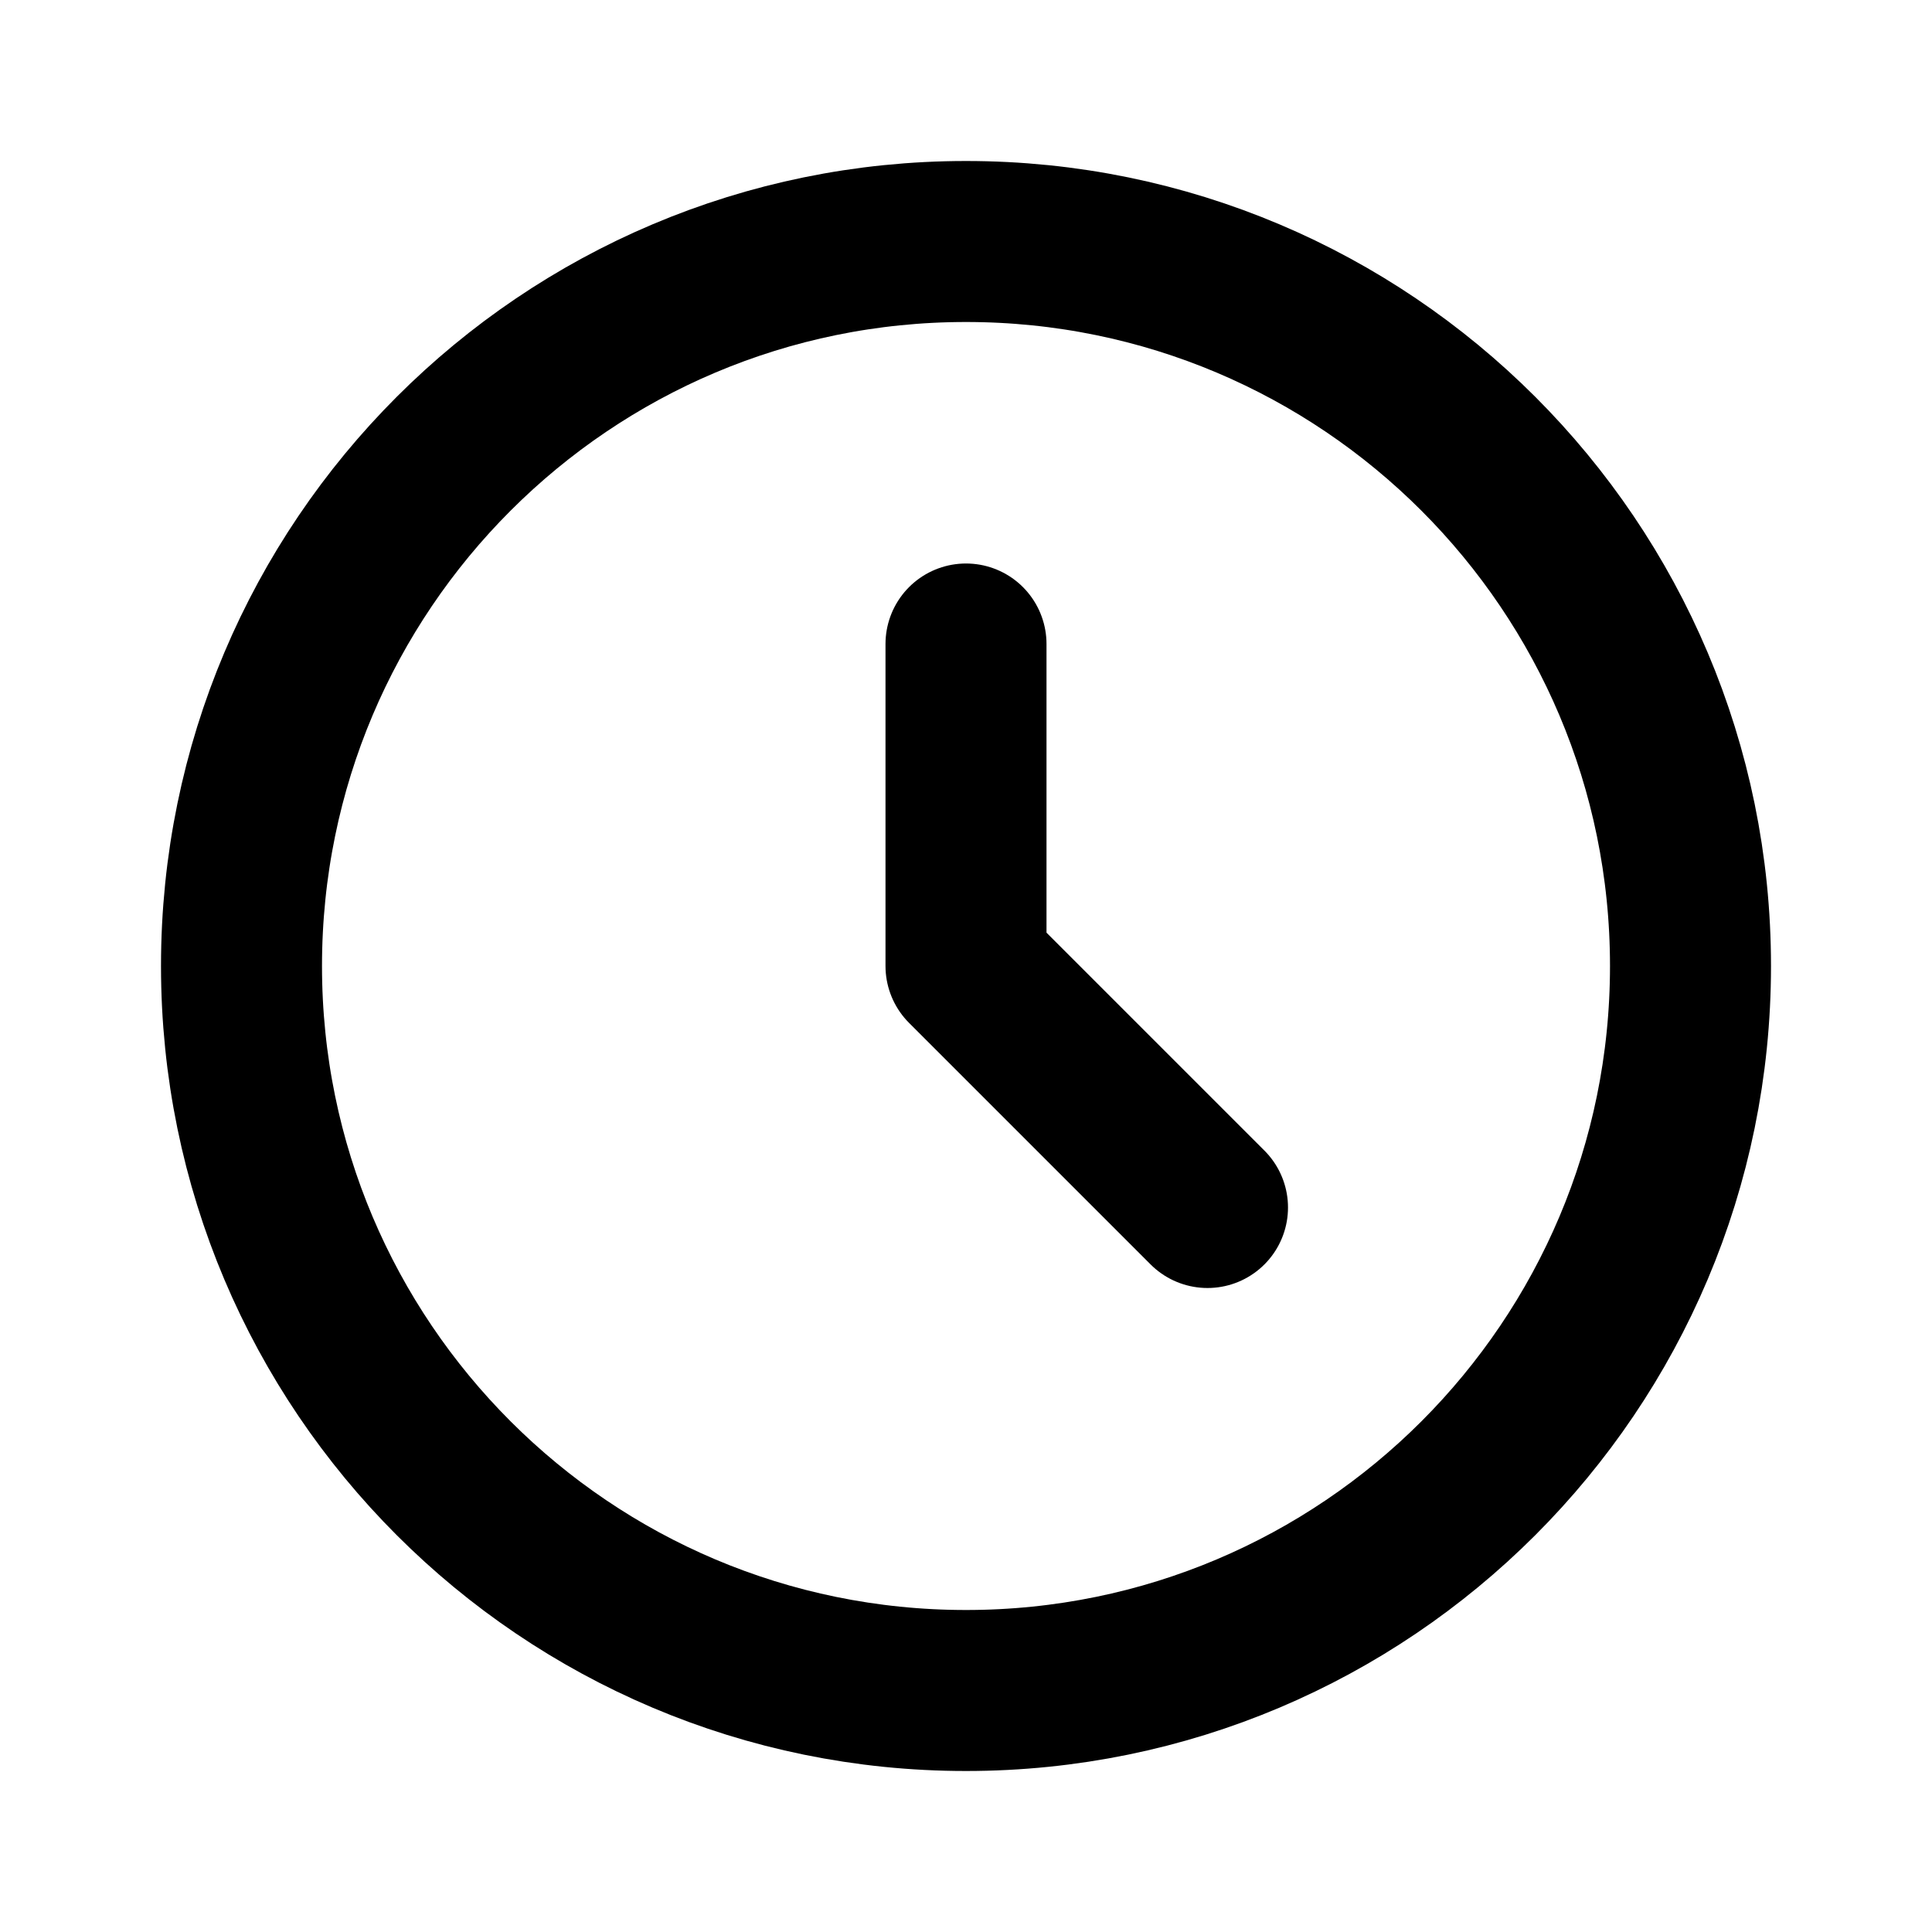
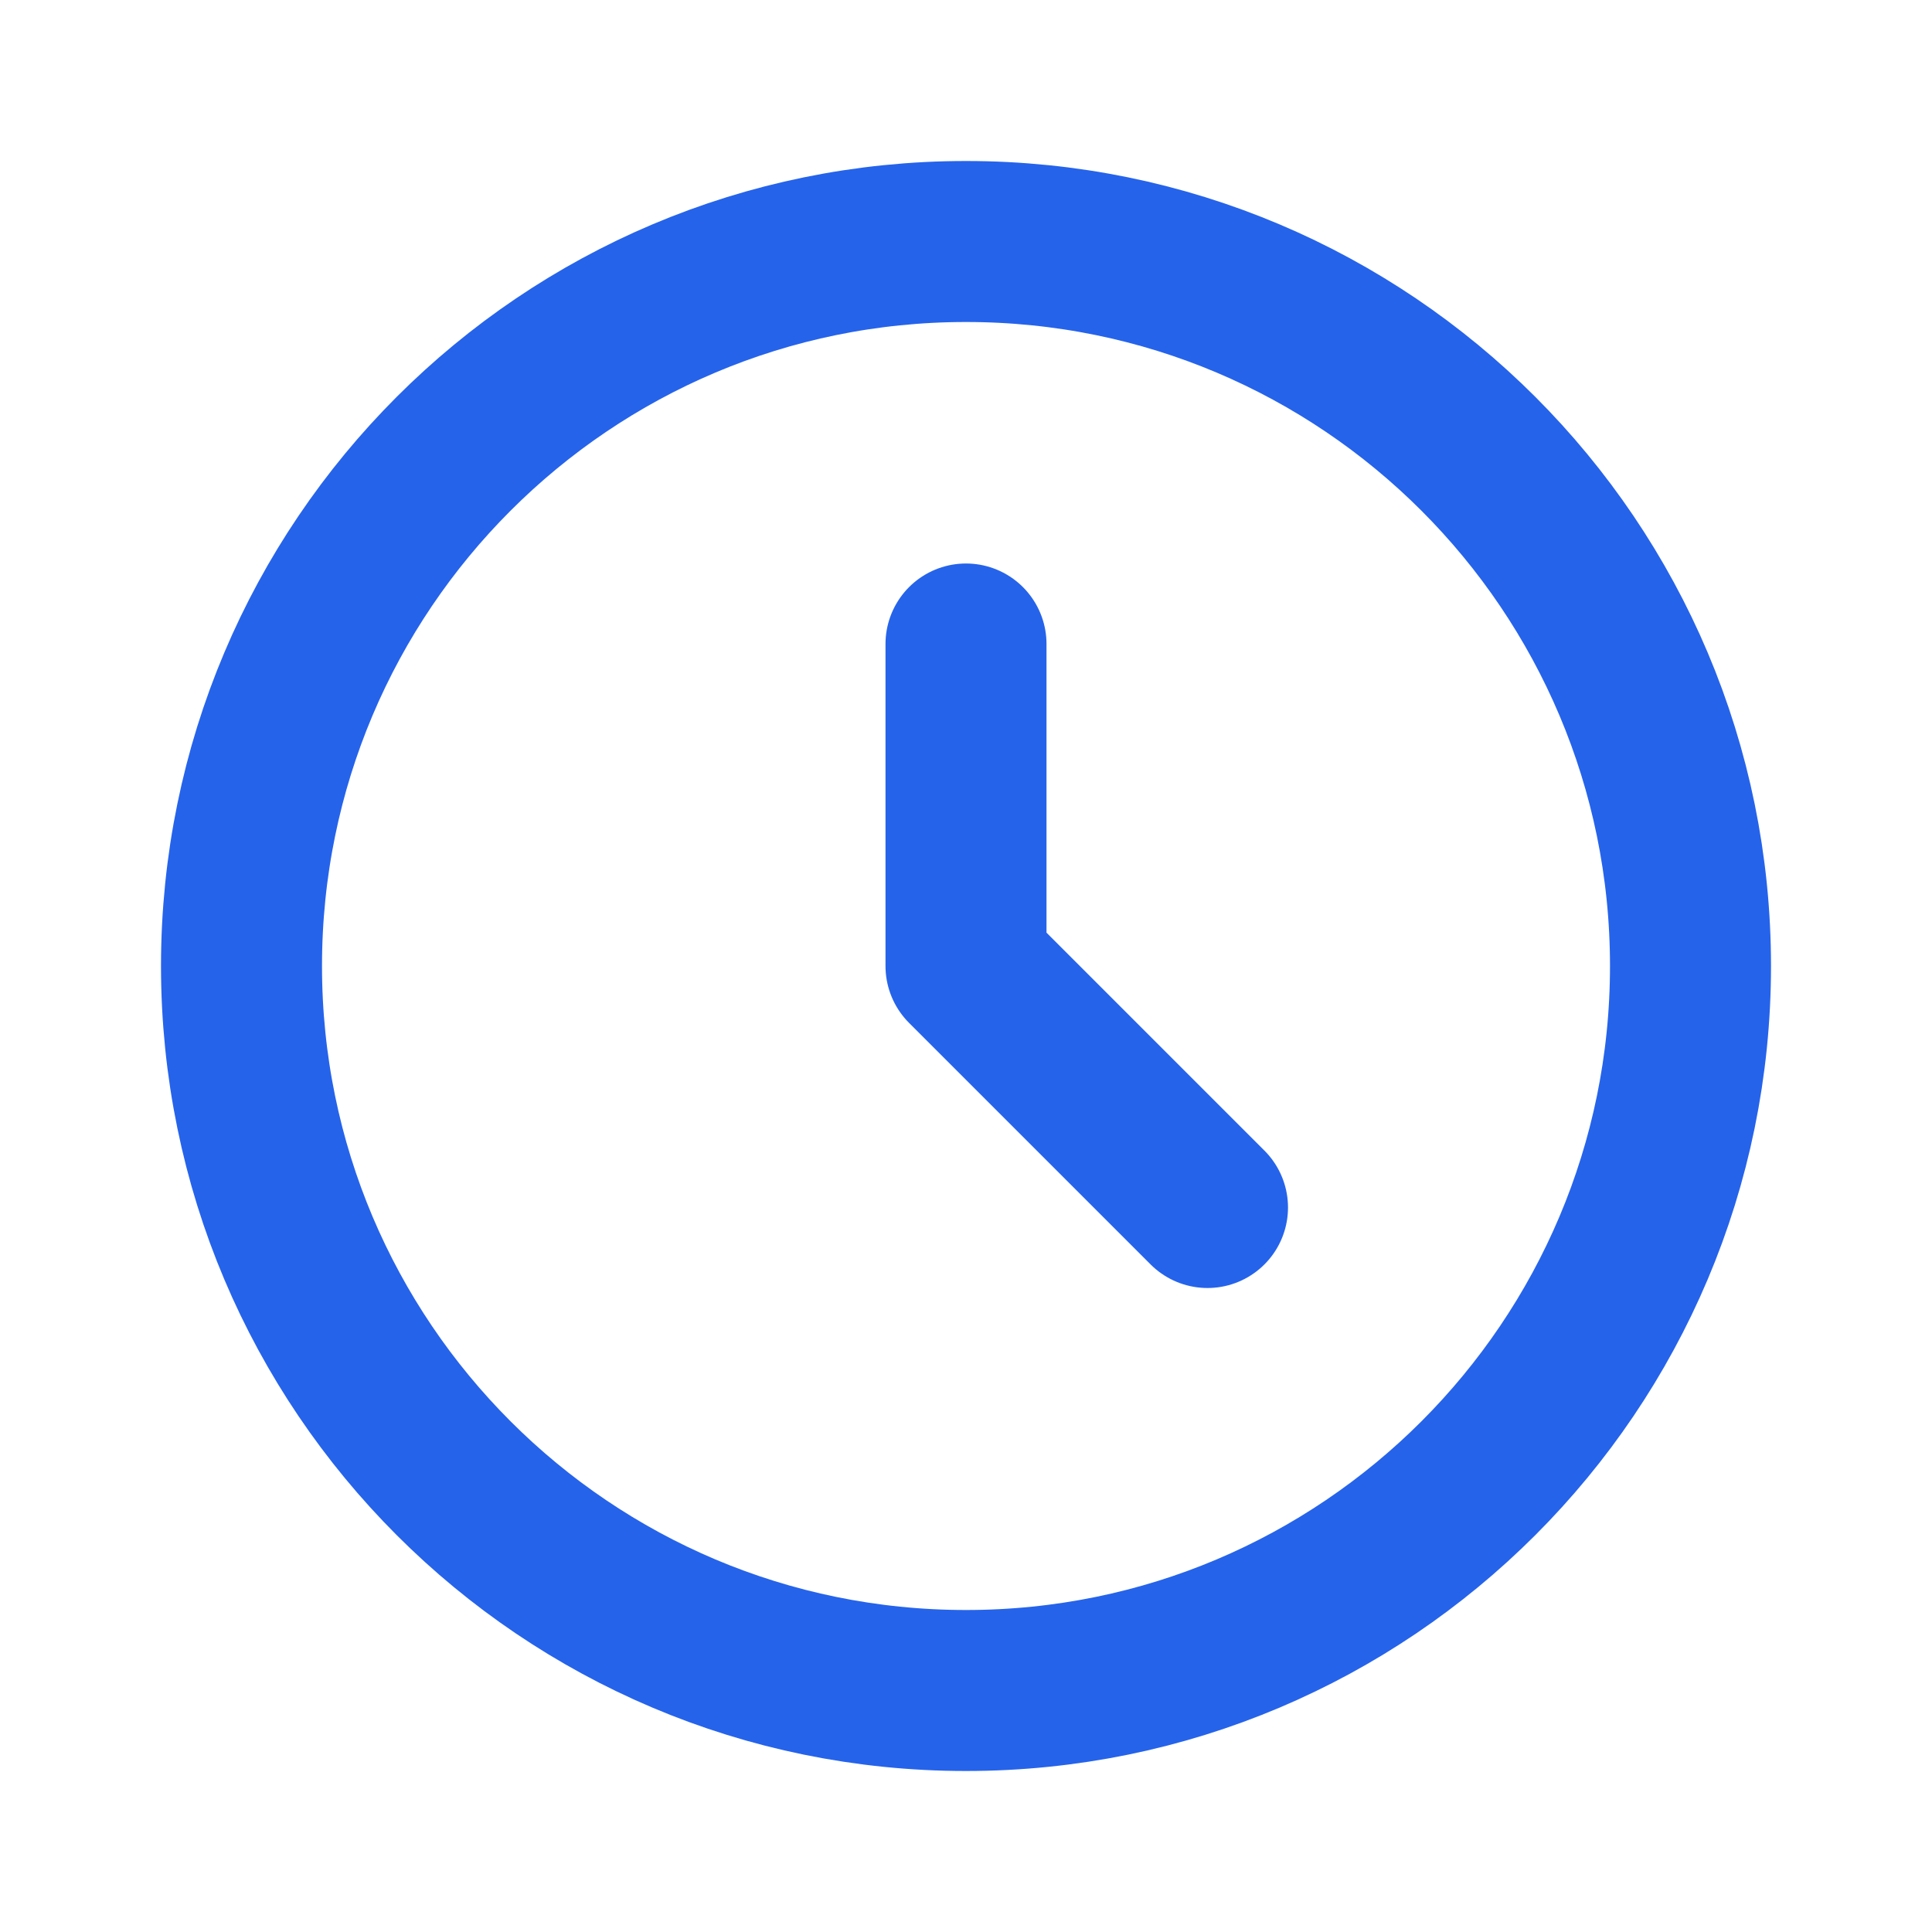
- <svg xmlns="http://www.w3.org/2000/svg" fill="none" stroke="currentColor" viewBox="0 0 24 24">
+ <svg xmlns="http://www.w3.org/2000/svg" fill="none" stroke="#2563eb" viewBox="0 0 24 24">
  <path stroke-linecap="round" stroke-linejoin="round" stroke-width="2" d="M12 8v4l3 3m6-3a9 9 0 11-18 0 9 9 0 0118 0z" />
</svg>
